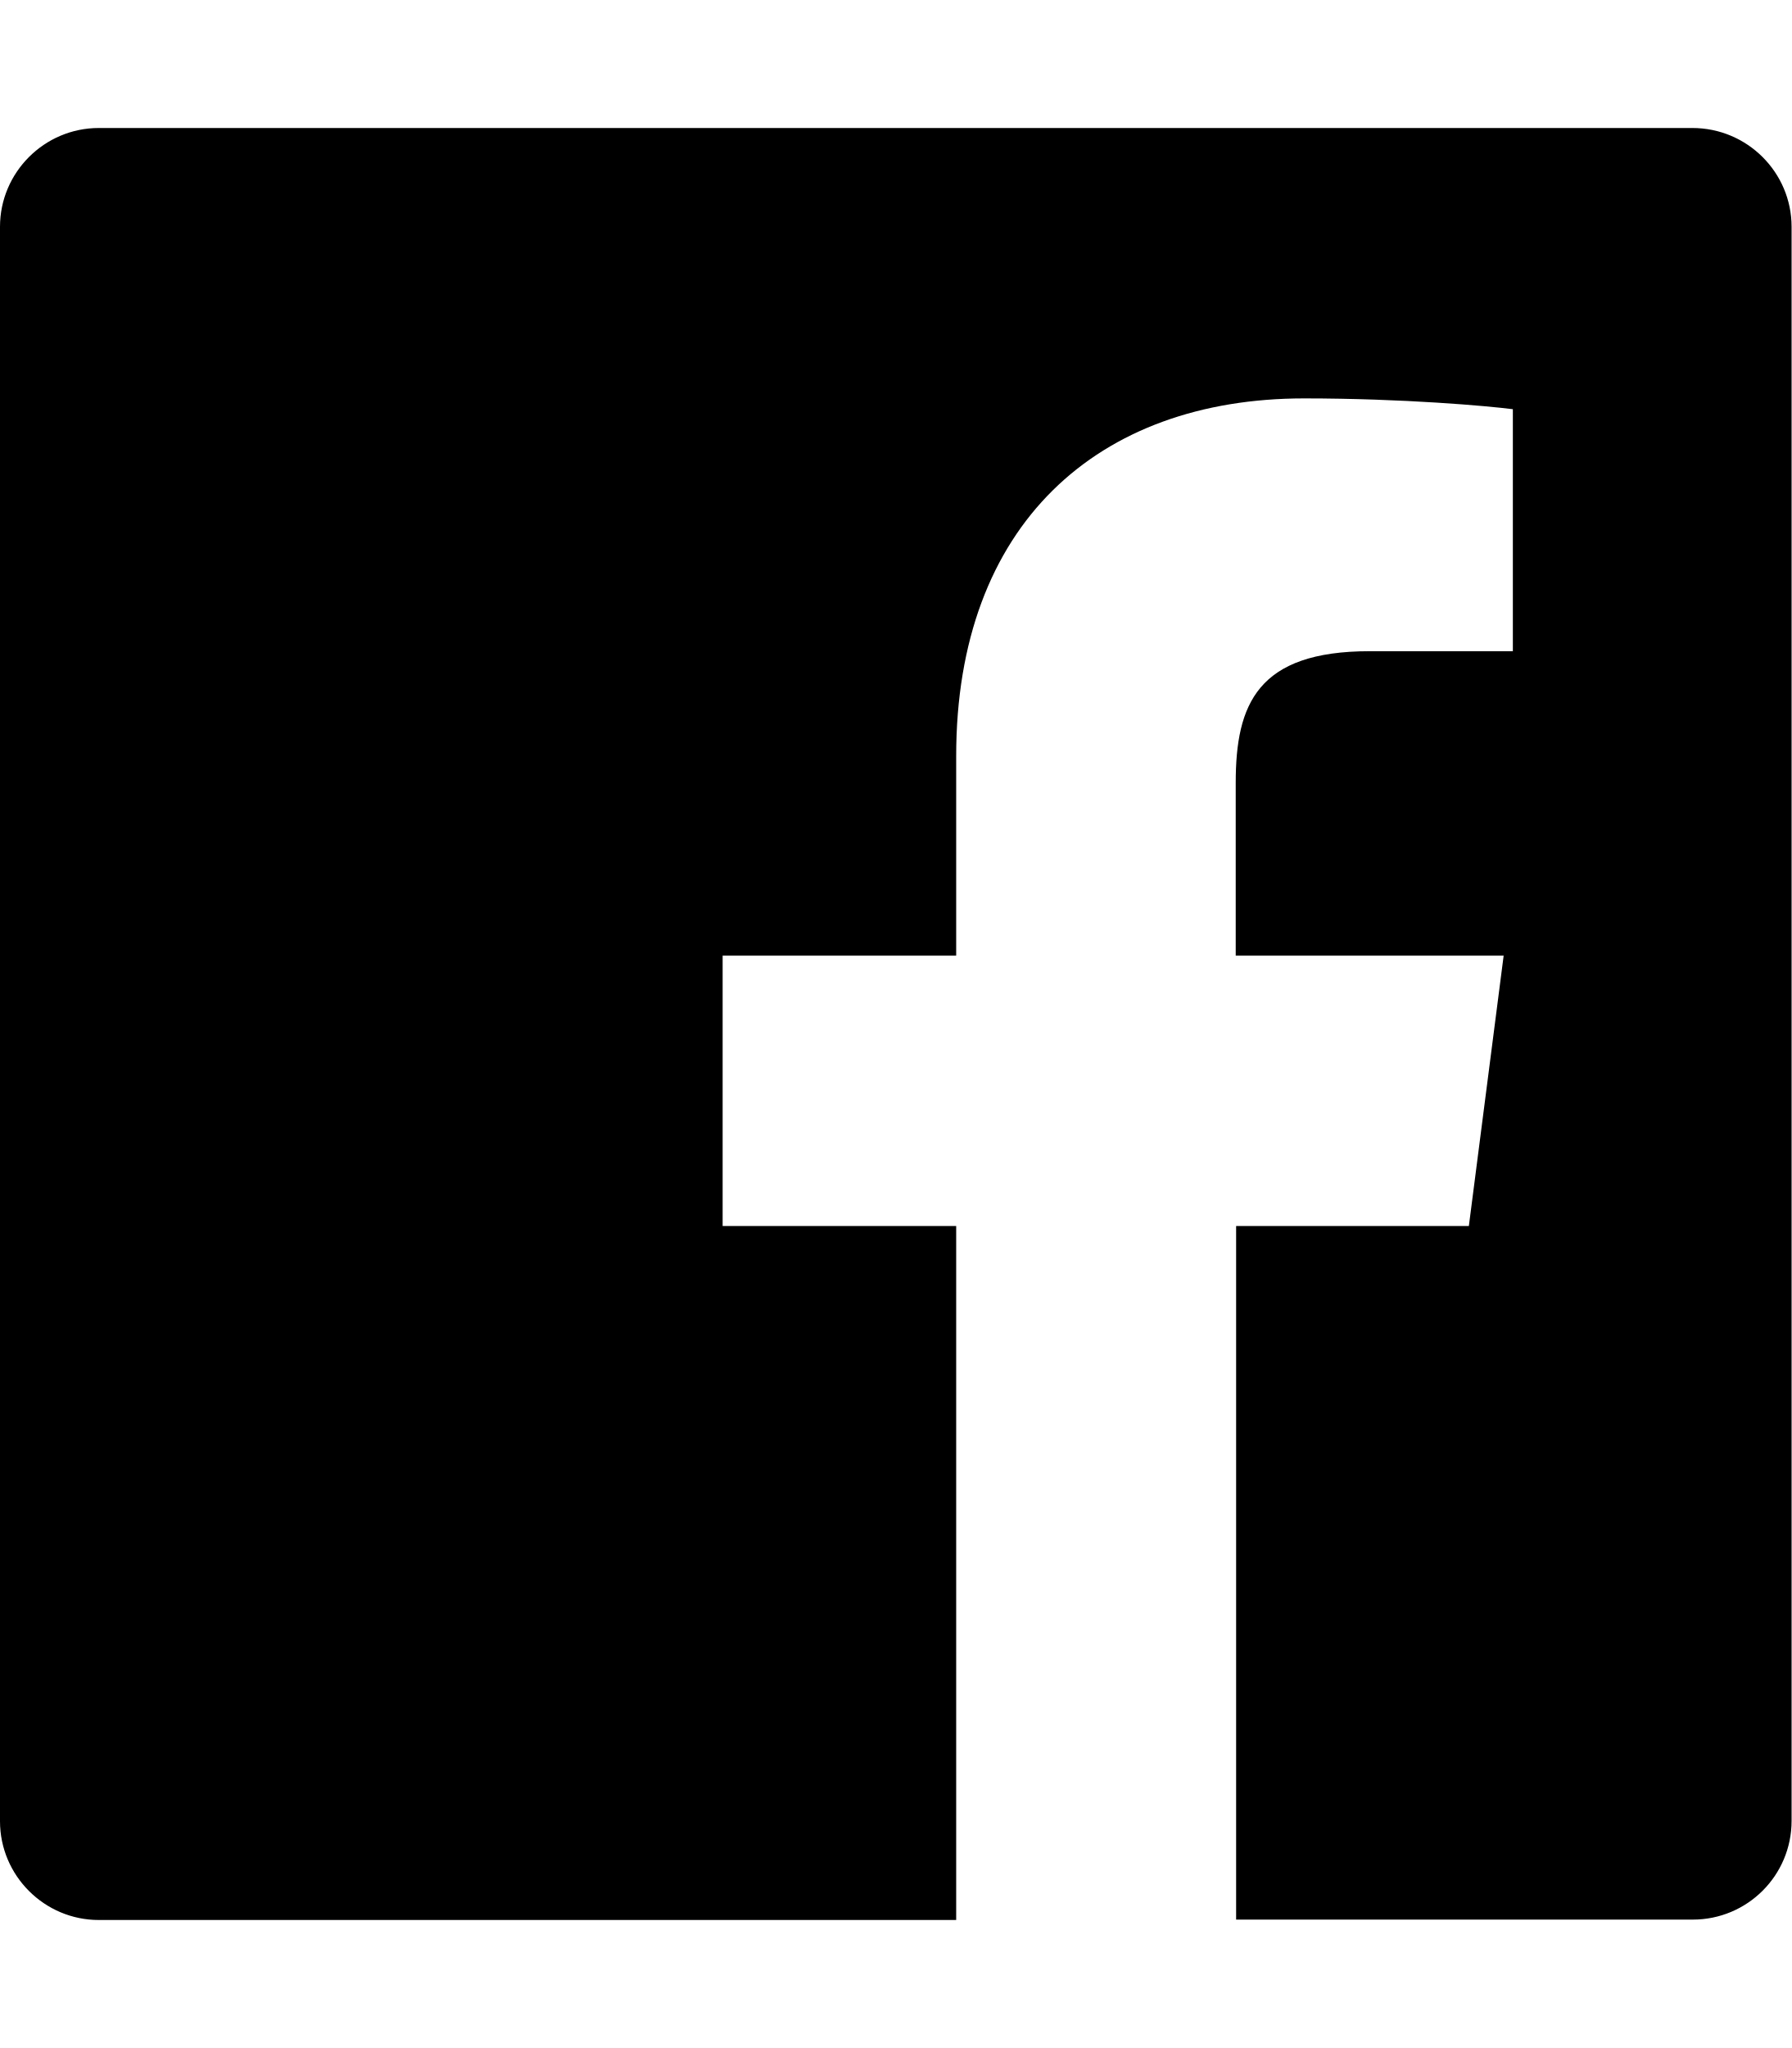
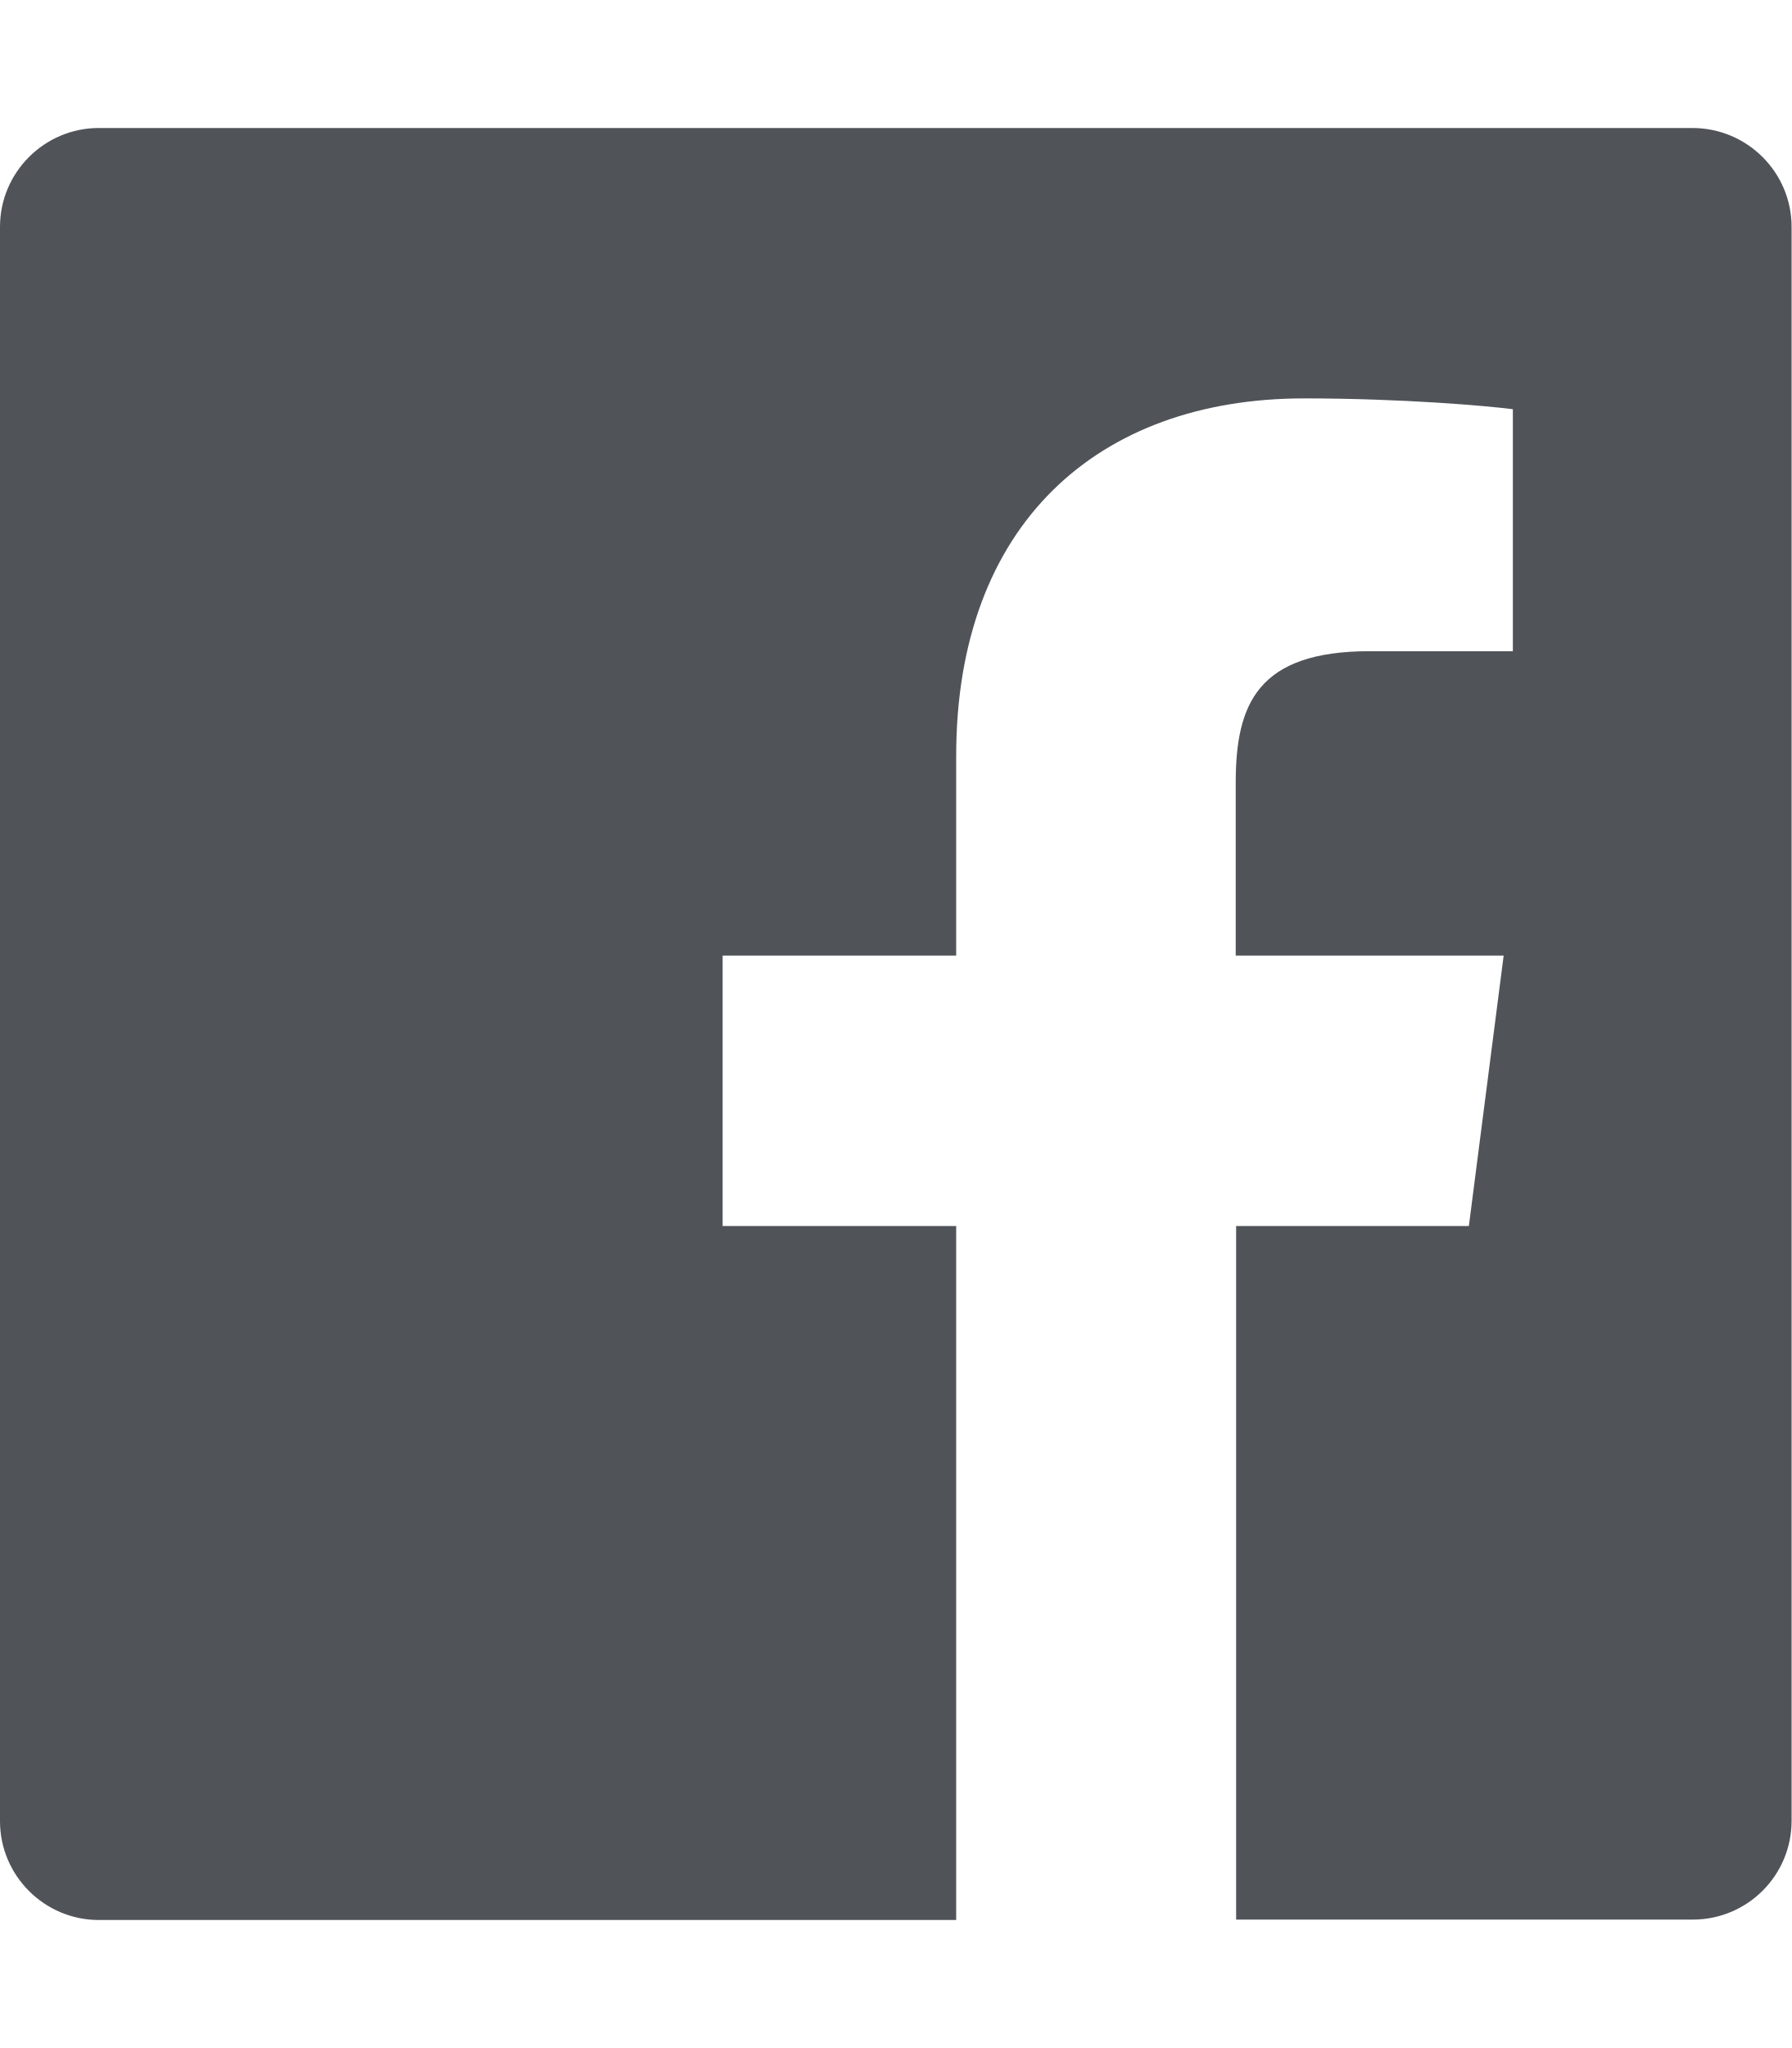
<svg xmlns="http://www.w3.org/2000/svg" aria-hidden="true" focusable="false" data-prefix="fab" data-icon="facebook" class="svg-inline--fa fa-facebook fa-w-14" role="img" viewBox="0 0 448 512">
-   <path fill="currentColor" d="M448 56.7v398.5c0 13.7-11.1 24.7-24.7 24.7H309.1V306.5h58.2l8.7-67.6h-67v-43.2c0-19.6 5.4-32.9 33.5-32.9h35.8v-60.5c-6.2-.8-27.4-2.7-52.2-2.7-51.6 0-87 31.5-87 89.4v49.9h-58.4v67.6h58.4V480H24.7C11.1 480 0 468.9 0 455.3V56.7C0 43.1 11.1 32 24.7 32h398.5c13.7 0 24.8 11.1 24.8 24.7z" />
+   <path fill="#505459" d="M448 56.7v398.5c0 13.7-11.1 24.7-24.7 24.7H309.1V306.5h58.2l8.7-67.6h-67v-43.2c0-19.6 5.4-32.9 33.5-32.9h35.8v-60.5c-6.2-.8-27.4-2.7-52.2-2.7-51.6 0-87 31.5-87 89.4v49.9h-58.4v67.6h58.4V480H24.7C11.1 480 0 468.9 0 455.3V56.7C0 43.1 11.1 32 24.7 32h398.5c13.7 0 24.8 11.1 24.8 24.7z" />
</svg>
